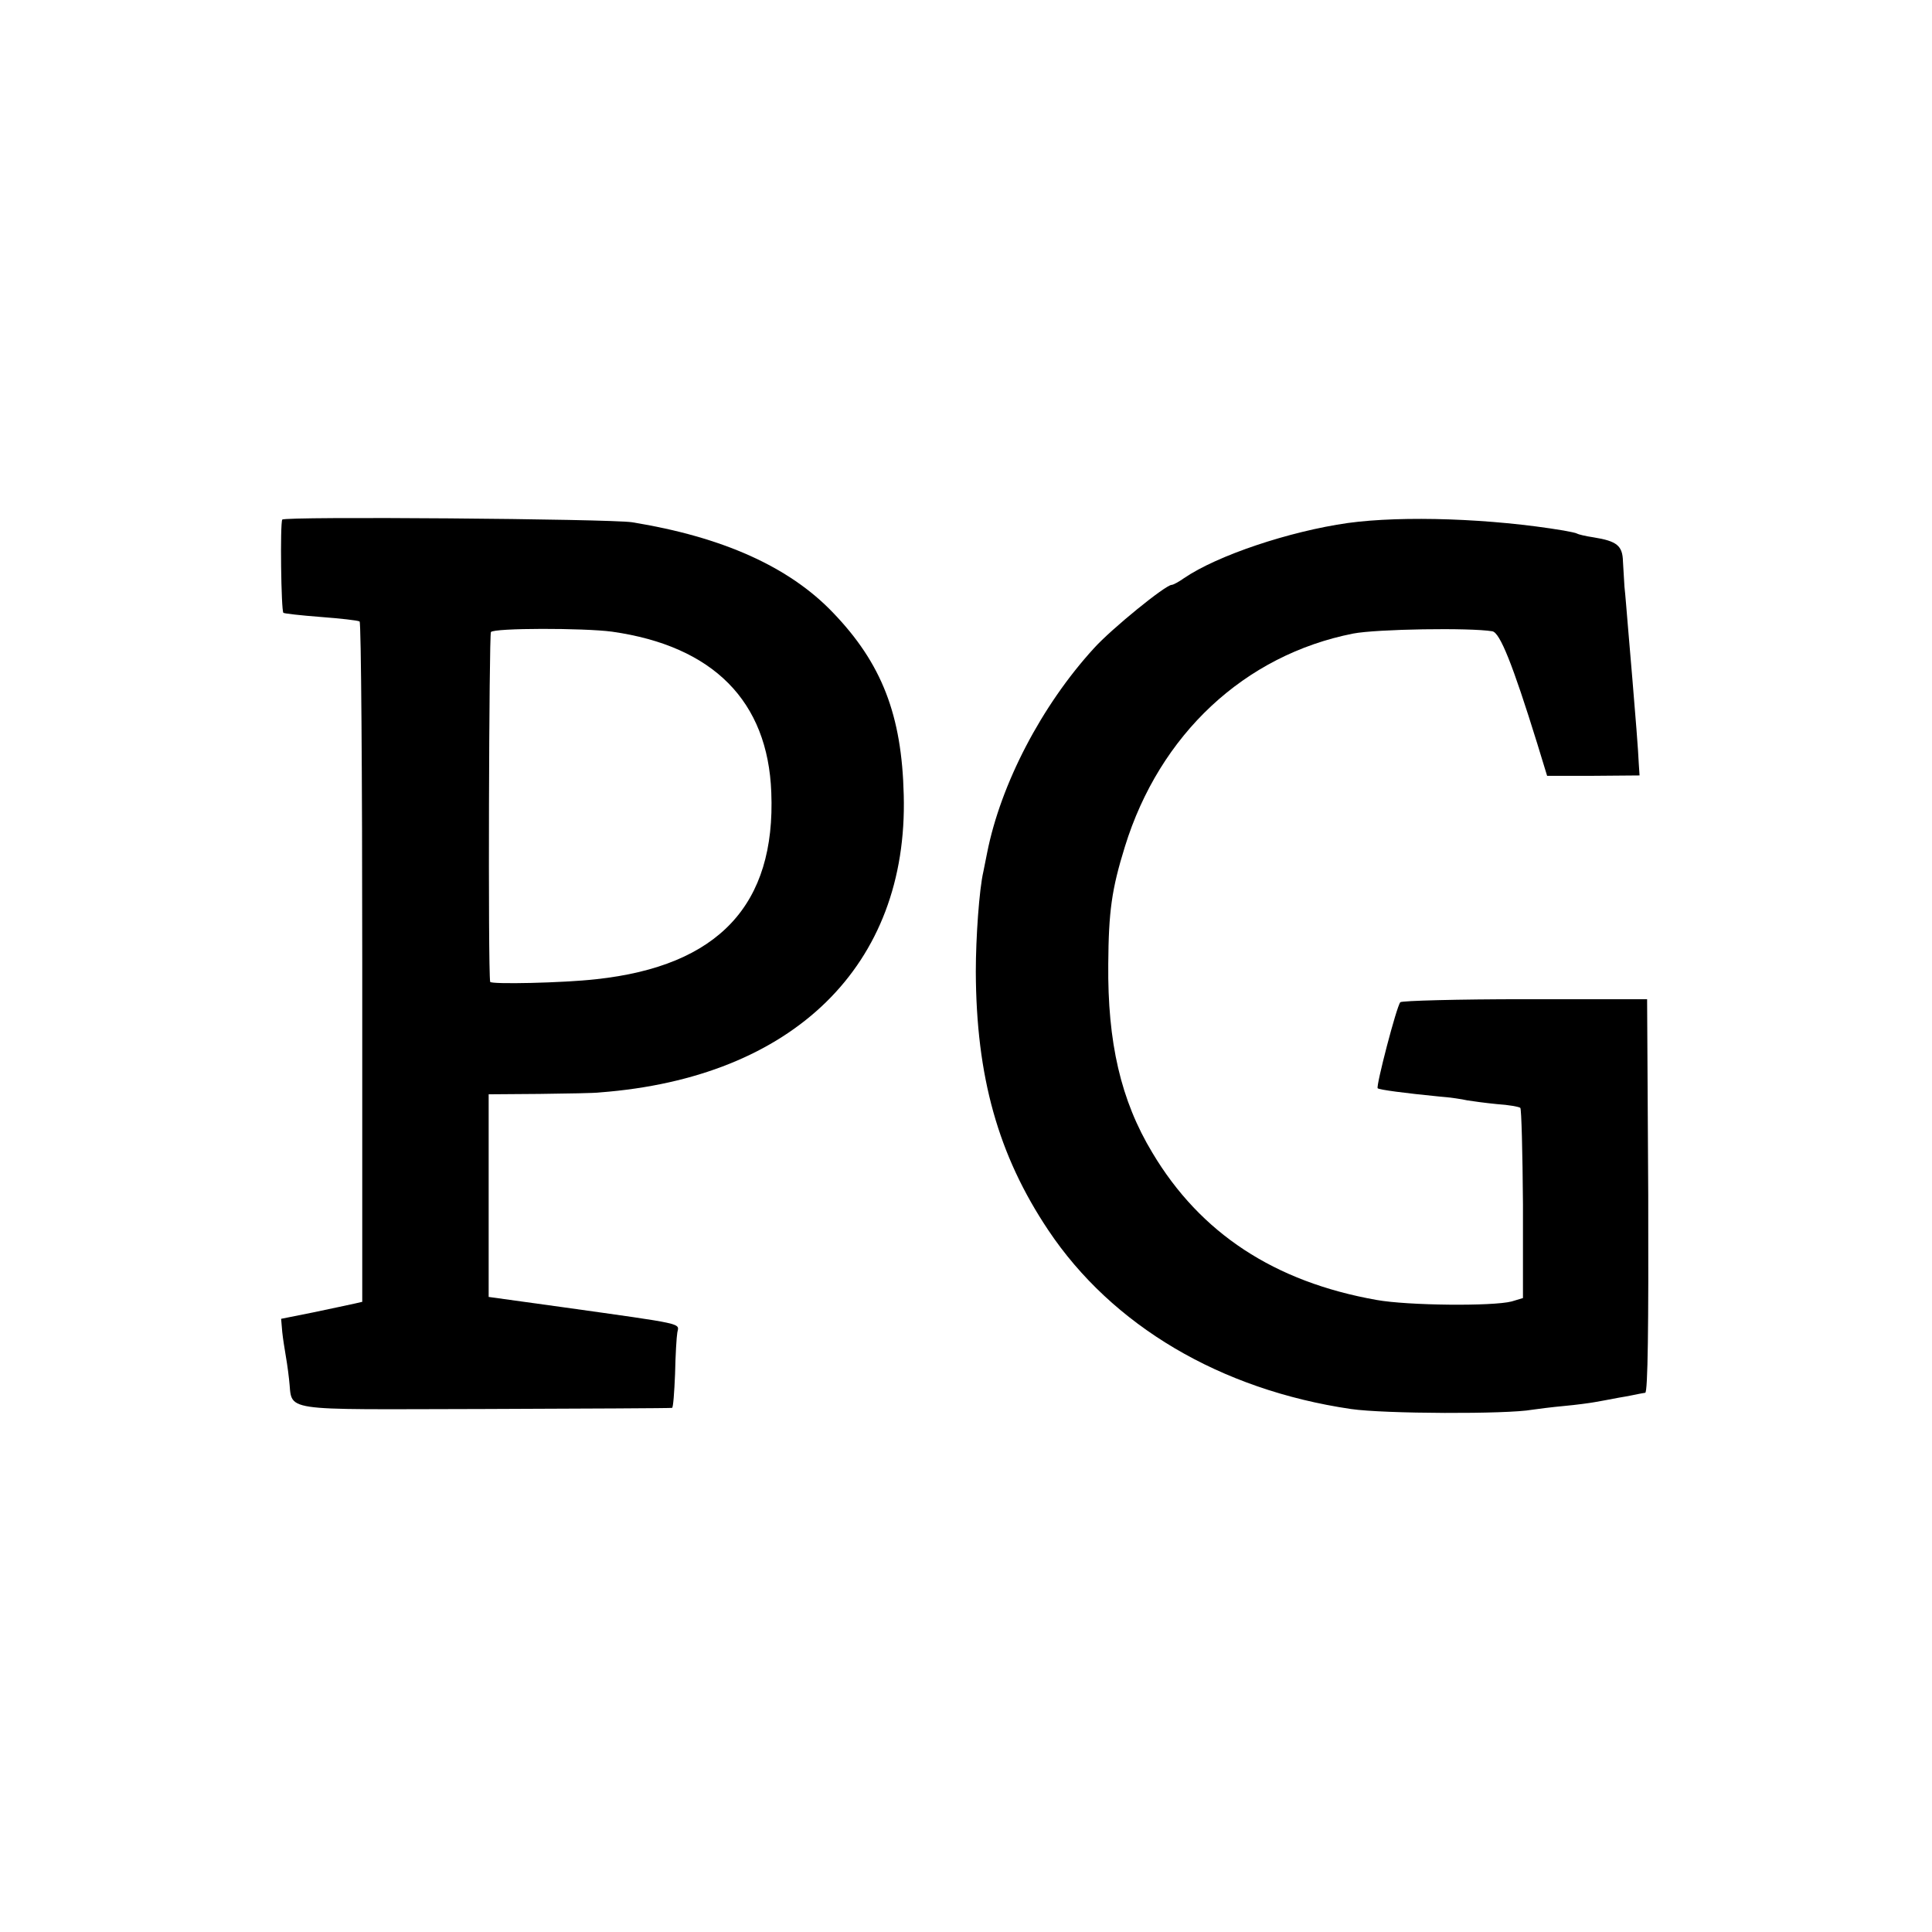
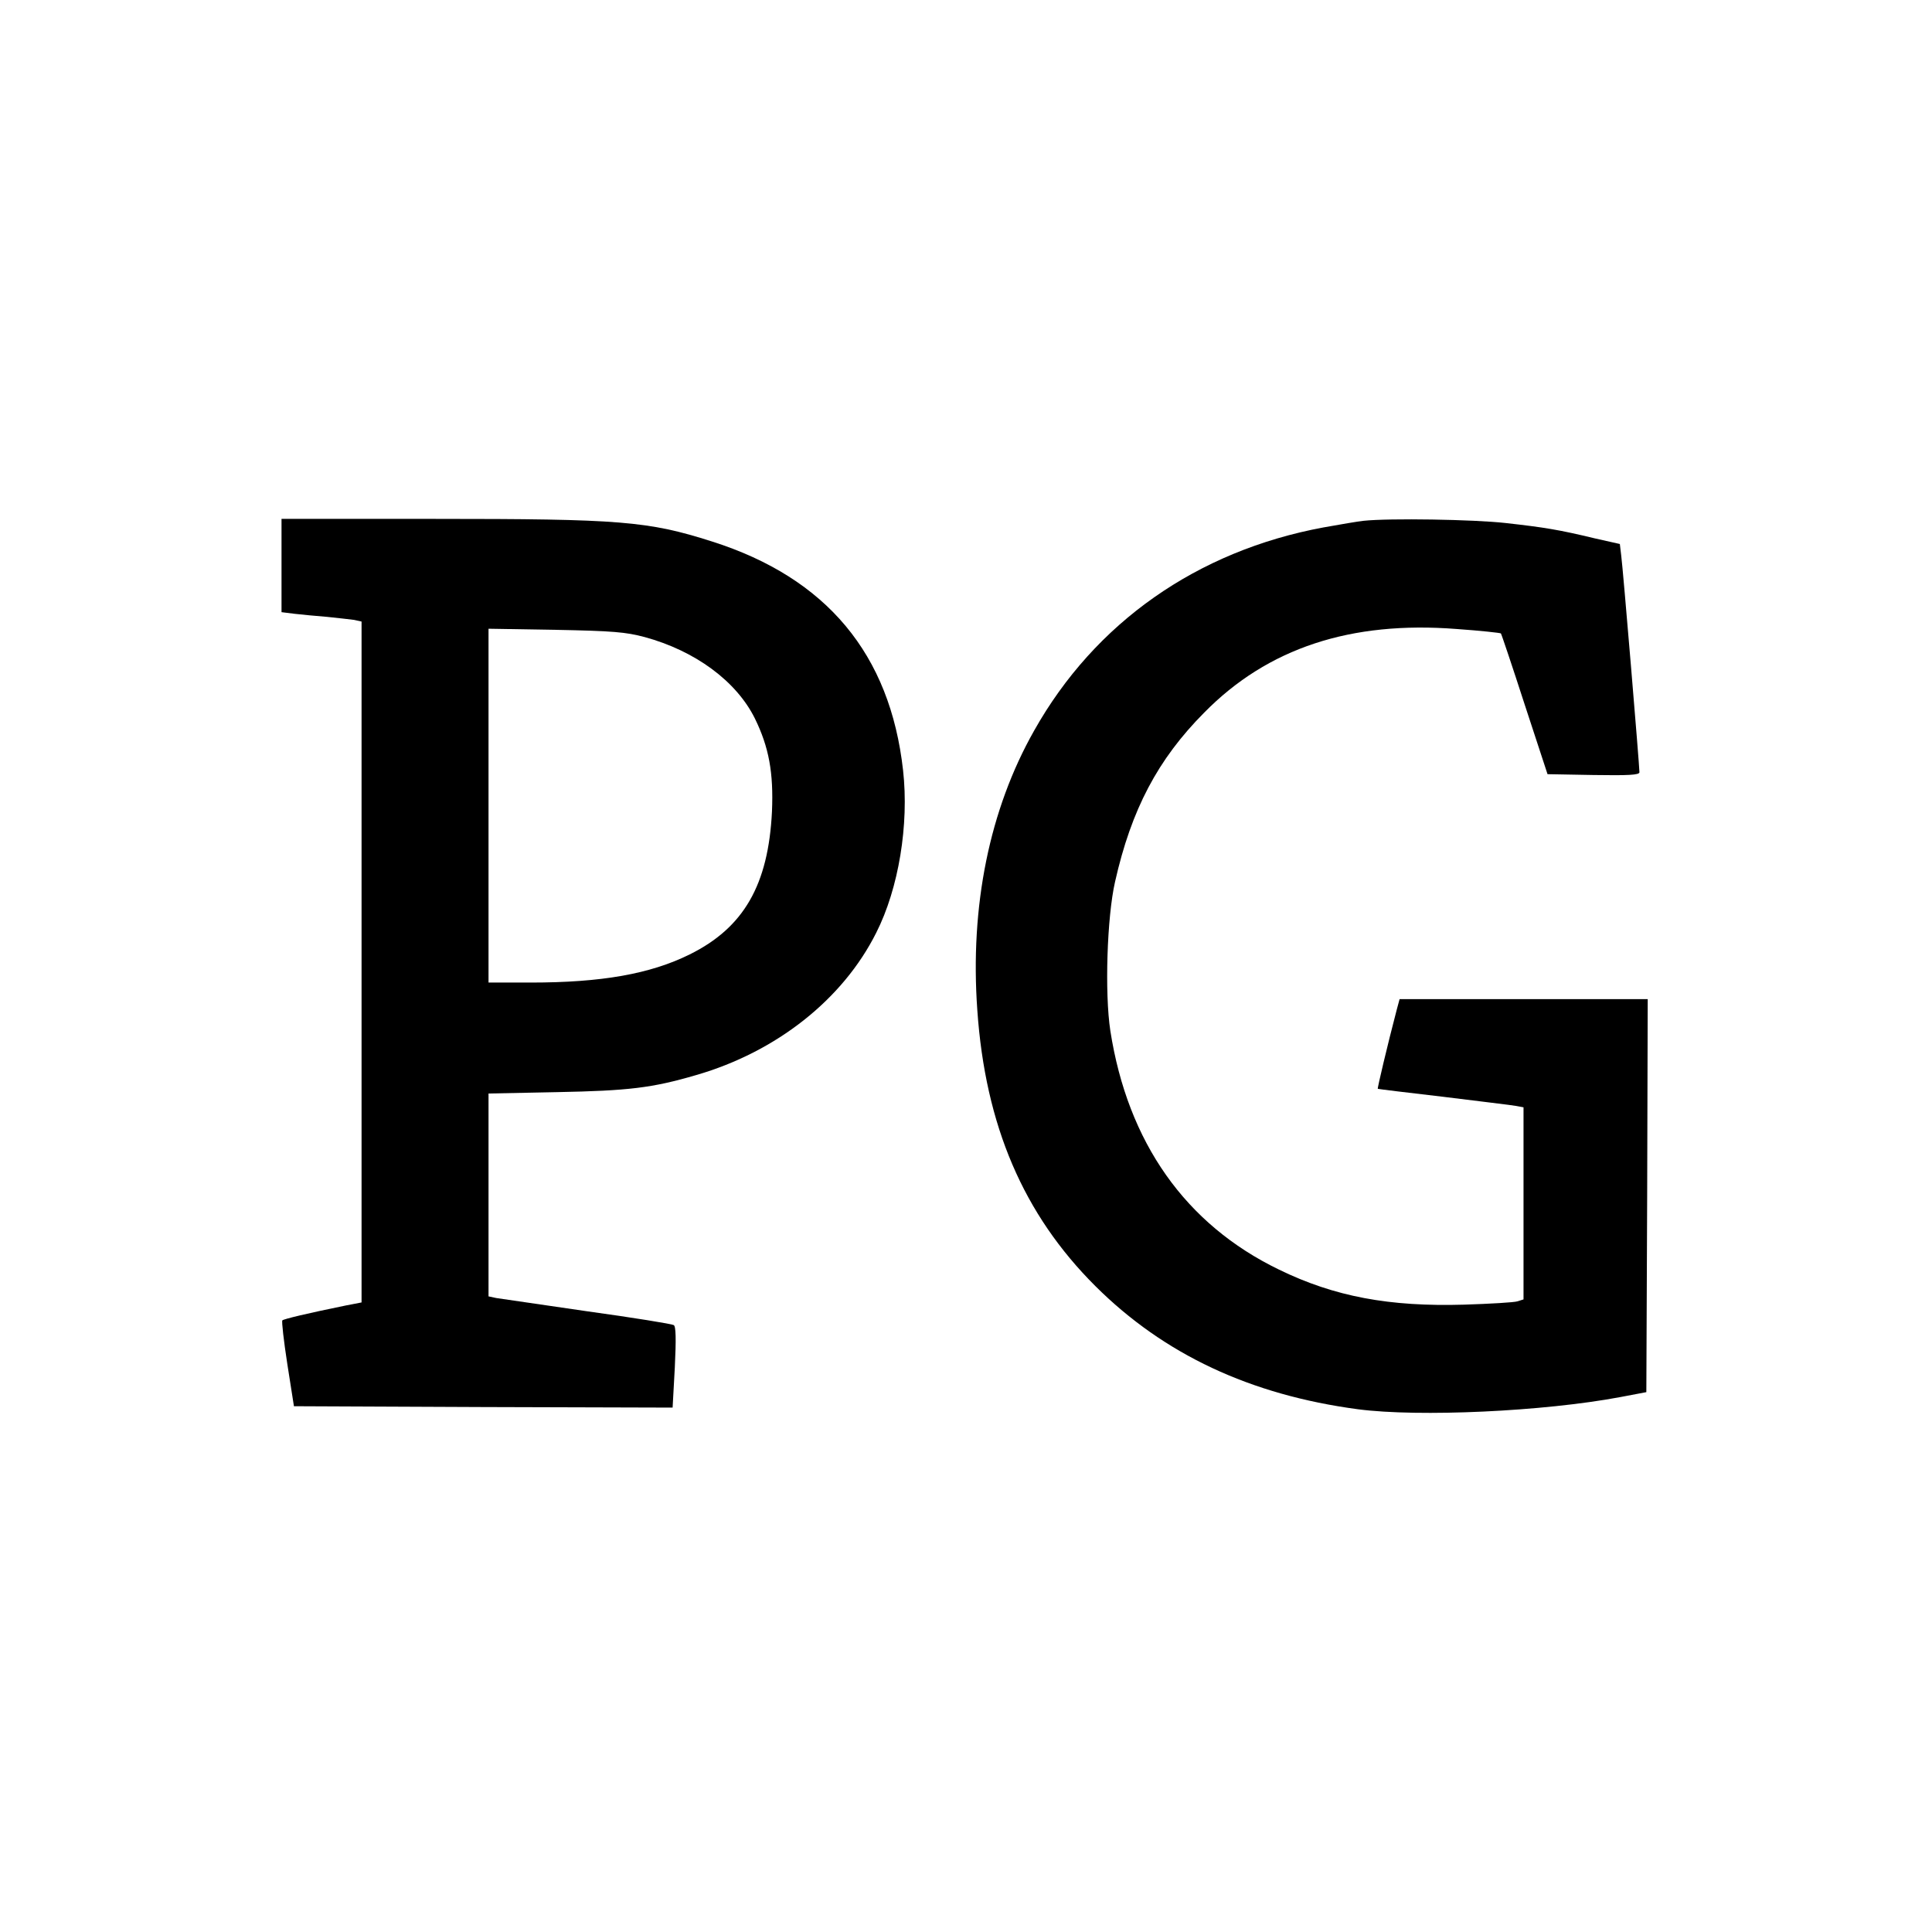
- <svg xmlns="http://www.w3.org/2000/svg" version="1.0" width="512pt" height="512pt" viewBox="0 0 512 512" preserveAspectRatio="xMidYMid meet">
-   <g transform="translate(0,512) scale(0.1,-0.1)" fill="#000000" stroke="none">
-     <path d="M748 3743 c-6 -11 -3 -241 3 -247 2 -2 47 -7 99 -11 52 -4 98 -9 103 -12 4 -2 7 -409 7 -903 l0 -900 -22 -5 c-13 -3 -61 -13 -108 -23 l-85 -17 3 -35 c2 -19 6 -43 8 -55 2 -11 7 -42 10 -70 11 -88 -38 -80 516 -79 271 1 495 2 499 3 3 0 6 41 8 90 1 50 4 99 6 110 5 25 23 21 -305 67 l-195 27 0 268 0 269 135 1 c74 1 146 2 160 4 513 39 817 337 805 788 -5 212 -58 349 -188 484 -116 121 -292 200 -532 239 -61 9 -922 16 -927 7z m874 -297 c268 -38 413 -184 422 -426 12 -298 -140 -460 -464 -495 -88 -10 -280 -14 -281 -7 -6 32 -3 919 2 927 8 11 246 11 321 1z" />
-     <path d="M3572 3734 c-155 -22 -346 -86 -434 -146 -14 -10 -29 -18 -33 -18 -16 0 -159 -116 -206 -168 -139 -152 -247 -360 -283 -542 -3 -14 -7 -36 -10 -50 -11 -47 -20 -175 -20 -265 1 -278 59 -486 192 -685 169 -253 456 -423 802 -474 89 -13 414 -14 480 -2 14 2 52 7 85 10 33 3 69 8 80 10 11 2 40 7 65 12 25 4 48 9 53 10 4 1 12 2 17 3 7 1 9 177 8 522 l-3 521 -323 0 c-178 0 -327 -4 -331 -8 -10 -11 -65 -223 -60 -228 4 -4 72 -13 164 -22 28 -2 60 -7 73 -10 12 -2 48 -7 79 -10 31 -2 59 -7 62 -10 3 -3 6 -118 7 -255 l0 -249 -30 -9 c-50 -13 -275 -11 -358 4 -271 48 -467 177 -594 390 -84 139 -119 293 -117 500 1 140 9 198 44 311 92 298 317 508 605 565 62 12 310 16 369 6 20 -4 53 -85 119 -298 l26 -85 123 0 122 1 -2 30 c-1 30 -10 143 -17 225 -2 25 -7 83 -11 130 -4 47 -8 99 -10 115 -1 17 -3 47 -4 67 -1 42 -16 54 -78 64 -21 3 -41 8 -44 10 -3 2 -19 5 -35 8 -191 32 -426 40 -572 20z" />
+ <svg xmlns="http://www.w3.org/2000/svg" version="1.0" width="700pt" height="700pt" viewBox="0 0 700 700" preserveAspectRatio="xMidYMid meet">
+   <g transform="translate(0,700) scale(0.1,-0.1)" fill="#000000" stroke="none">
+     <path d="M1020 4951 l0 -169 48 -6 c26 -3 79 -8 117 -11 39 -4 82 -9 98 -11 l27 -6 0 -1233 0 -1234 -57 -11 c-142 -29 -225 -49 -230 -54 -3 -3 5 -74 18 -158 l24 -153 686 -3 686 -2 8 146 c5 103 4 149 -4 153 -6 4 -147 27 -314 50 -166 24 -314 46 -329 48 l-28 6 0 367 0 368 248 5 c259 5 345 15 505 62 290 84 531 274 652 516 81 160 119 391 97 588 -47 421 -277 697 -692 829 -232 74 -332 82 -1006 82 l-554 0 0 -169z m1315 -259 c184 -50 333 -160 400 -295 51 -104 68 -197 62 -337 -13 -266 -102 -421 -298 -518 -143 -71 -320 -102 -576 -102 l-153 0 0 641 0 641 243 -4 c207 -4 254 -8 322 -26z" />
+     <path d="M4940 5113 c-19 -2 -84 -13 -145 -24 -458 -85 -828 -345 -1048 -736 -162 -286 -233 -636 -206 -1013 29 -418 167 -740 428 -1000 248 -247 561 -394 951 -446 222 -29 673 -8 950 44 l95 18 3 712 2 712 -450 0 -449 0 -10 -37 c-34 -130 -71 -286 -69 -288 2 -1 109 -14 238 -29 129 -16 247 -30 263 -33 l27 -5 0 -348 0 -348 -22 -7 c-13 -4 -99 -9 -193 -12 -271 -8 -470 29 -671 127 -339 164 -548 461 -611 865 -21 137 -12 413 17 540 59 262 155 444 323 613 230 234 531 333 915 303 86 -6 158 -14 160 -16 2 -2 41 -118 86 -257 l83 -253 166 -3 c127 -2 167 0 167 10 0 23 -60 743 -66 785 l-5 42 -89 20 c-133 32 -183 40 -325 56 -116 13 -421 18 -515 8z" />
  </g>
</svg>
